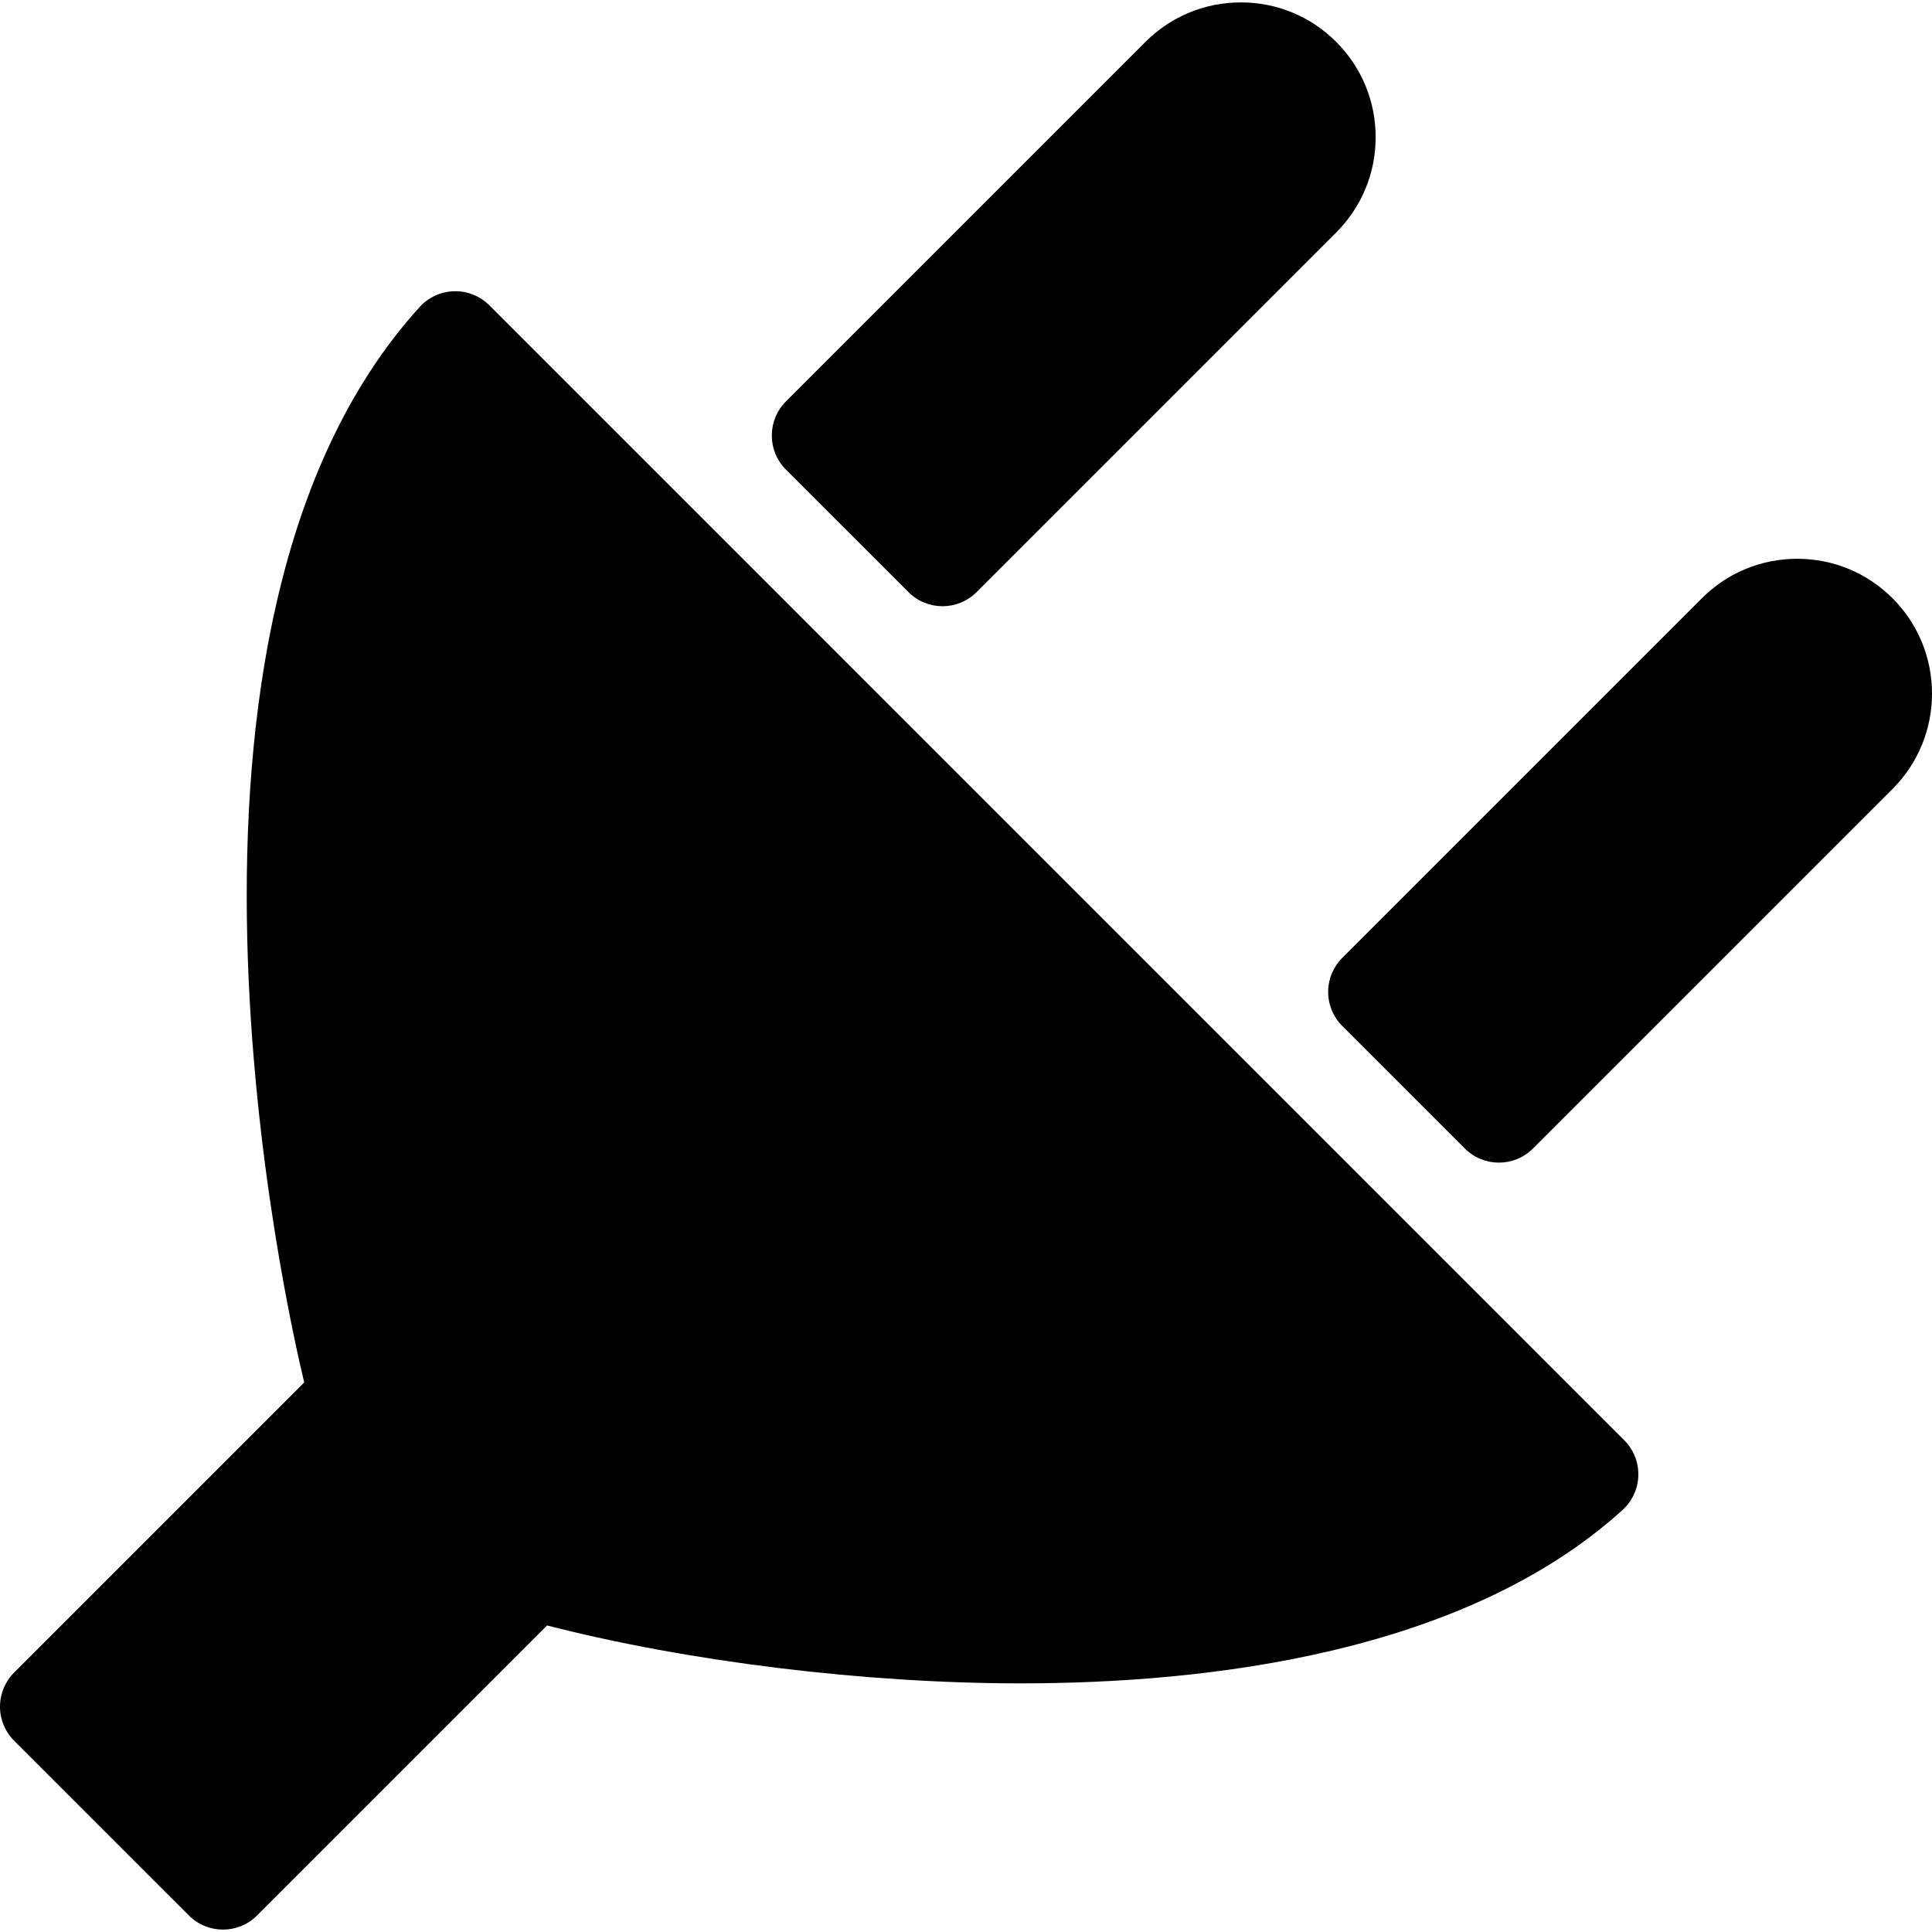
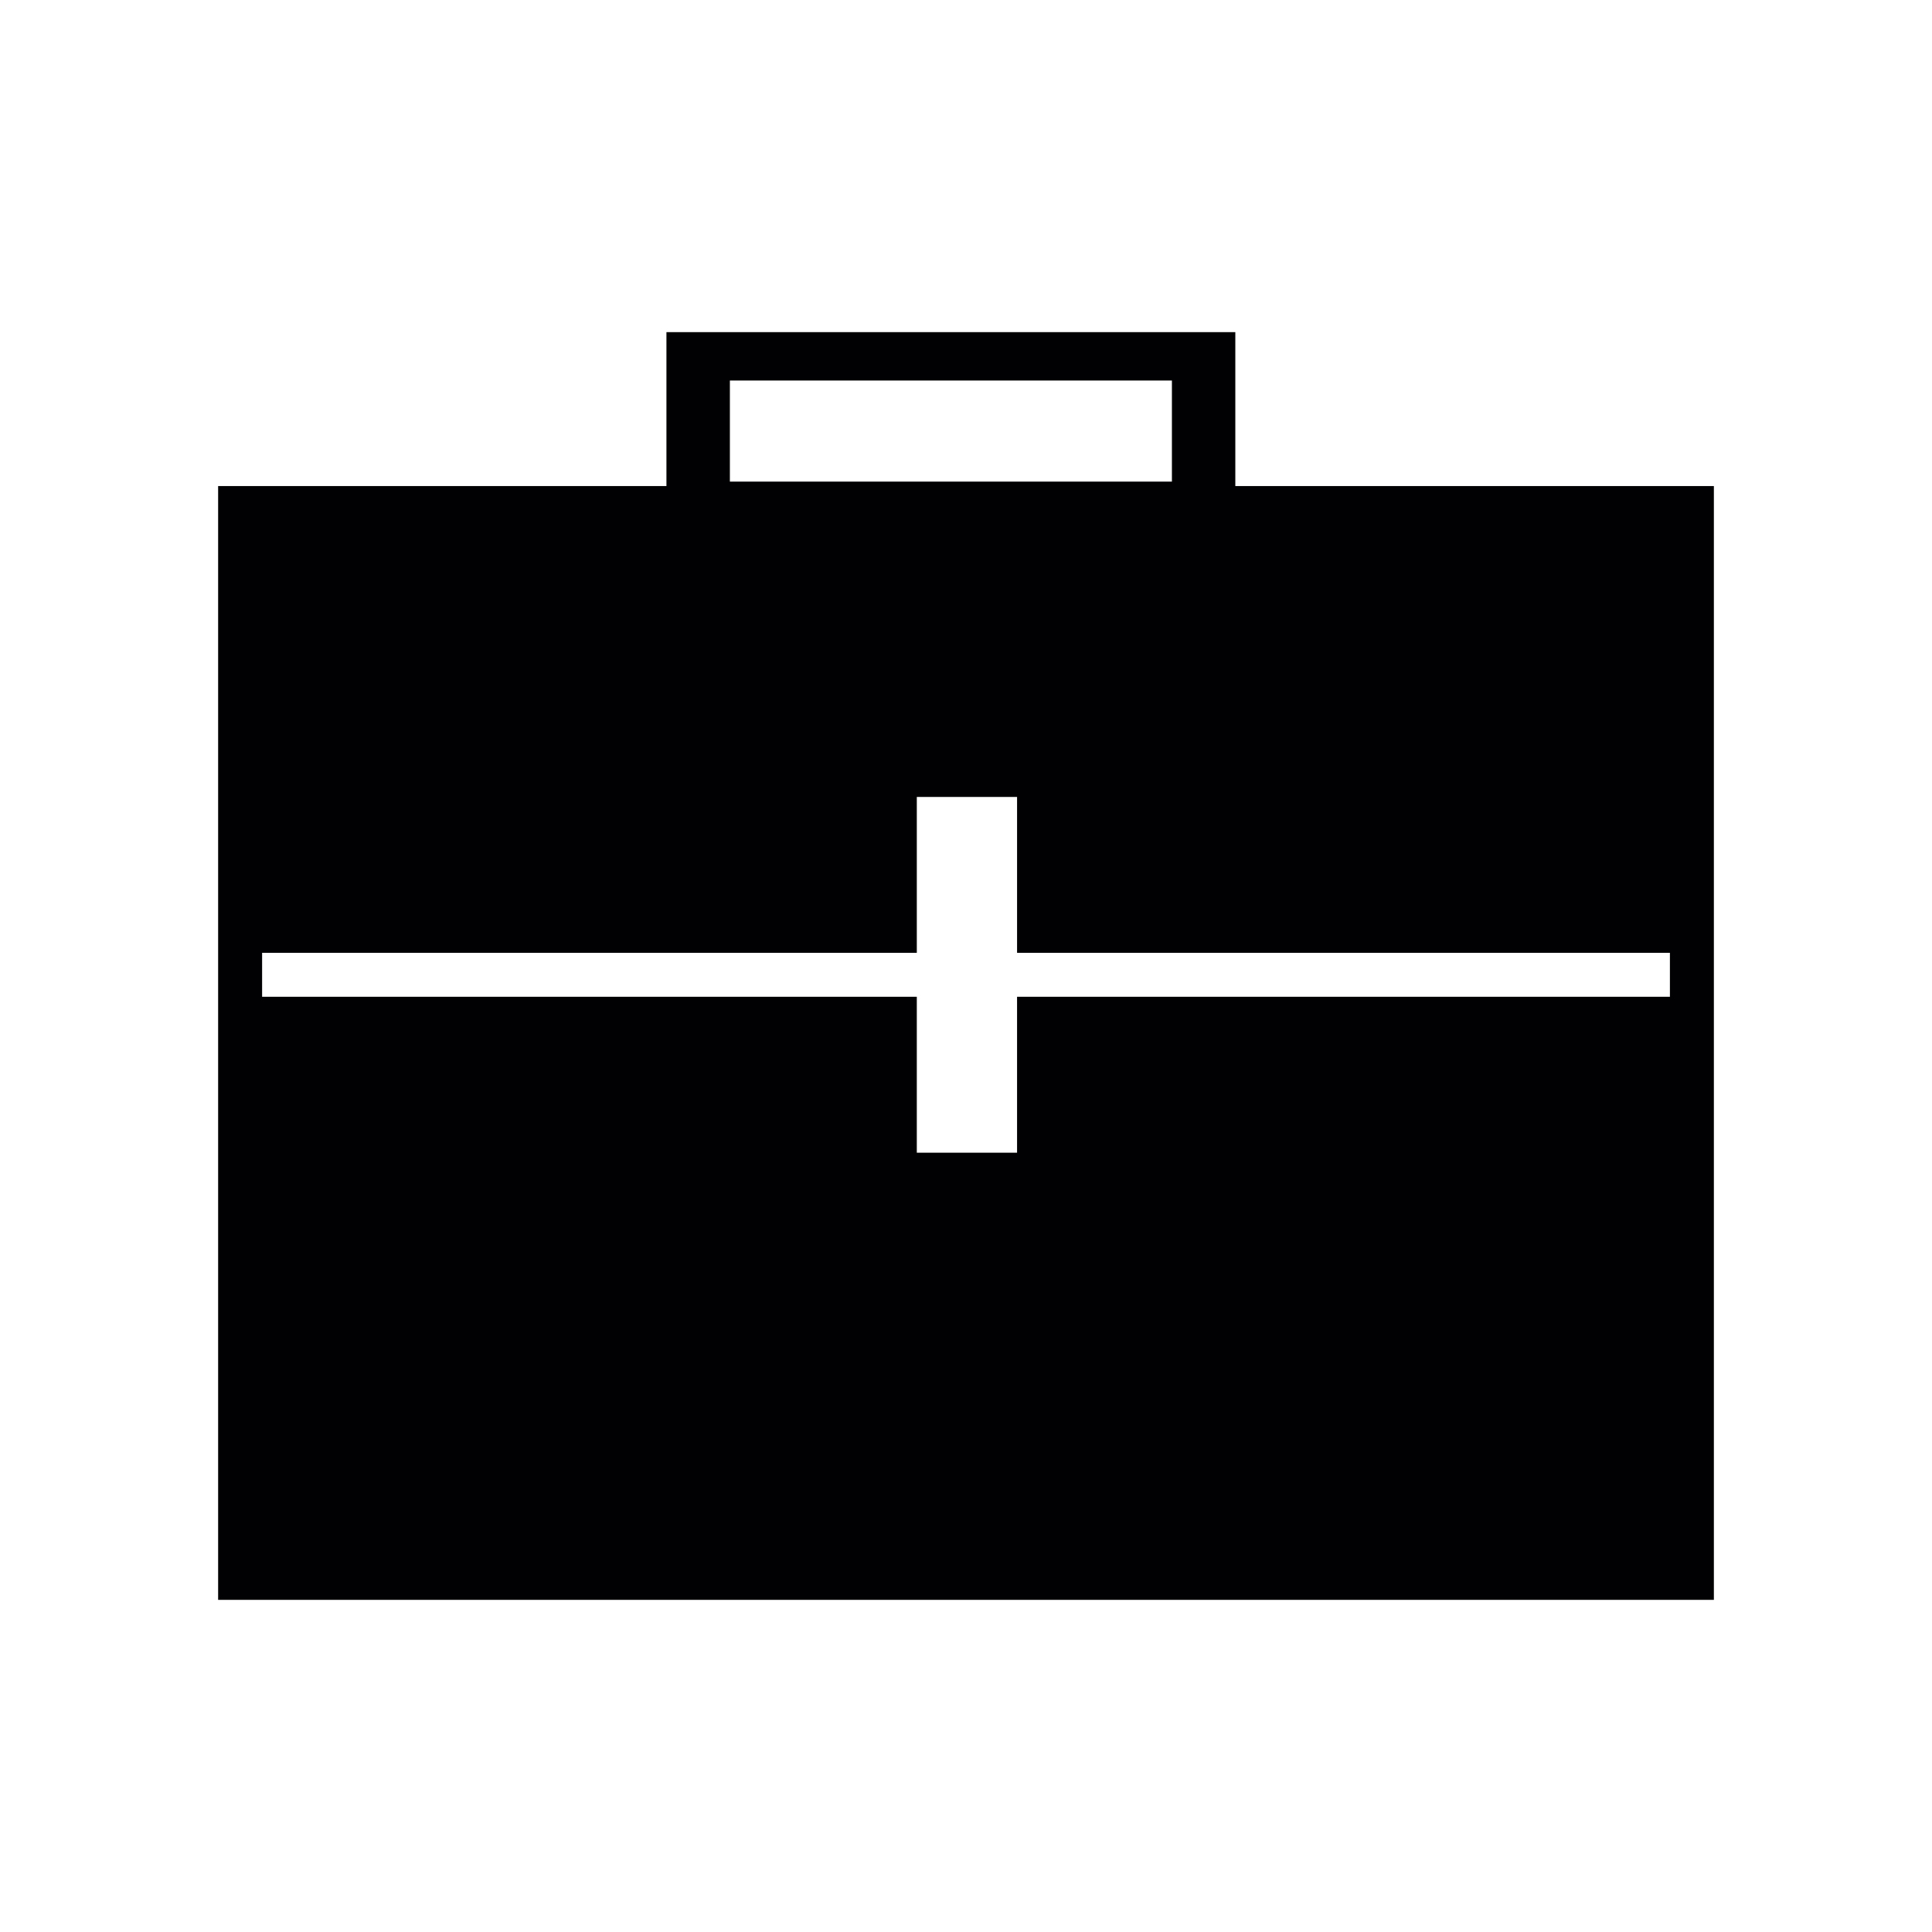
- <svg xmlns="http://www.w3.org/2000/svg" version="1.1" id="Capa_1" x="0px" y="0px" width="99.012px" height="99.012px" viewBox="0 0 99.012 99.012" style="enable-background:new 0 0 99.012 99.012;" xml:space="preserve">
-   <g>
-     <g>
-       <path d="M25.08,15.648c-0.478-0.478-1.135-0.742-1.805-0.723c-0.675,0.017-1.314,0.309-1.768,0.808    c-14.829,16.325-6.762,51.623-5.916,55.115L0.723,85.717C0.26,86.18,0,86.808,0,87.463c0,0.654,0.26,1.283,0.723,1.746    l8.958,8.957c0.482,0.48,1.114,0.723,1.746,0.723c0.631,0,1.264-0.24,1.745-0.723l14.865-14.864    c7.237,1.859,16.289,2.968,24.28,2.968c9.599,0,22.739-1.543,30.836-8.886c0.5-0.454,0.793-1.093,0.809-1.769    c0.018-0.676-0.245-1.328-0.723-1.805L25.08,15.648z" />
-       <path d="M46.557,30.345c0.482,0.482,1.114,0.723,1.746,0.723c0.632,0,1.264-0.241,1.746-0.724l18.428-18.428    c1.305-1.305,2.023-3.04,2.023-4.885c0-1.846-0.719-3.582-2.023-4.886c-1.305-1.305-3.039-2.022-4.885-2.022    c-1.845,0-3.581,0.718-4.887,2.022L40.277,20.574c-0.964,0.964-0.964,2.527,0,3.492L46.557,30.345z" />
-       <path d="M96.99,30.661c-1.305-1.305-3.039-2.024-4.885-2.024c-1.847,0-3.582,0.718-4.886,2.023L68.79,49.089    c-0.464,0.463-0.724,1.091-0.724,1.746s0.26,1.282,0.724,1.746l6.28,6.278c0.481,0.482,1.113,0.724,1.746,0.724    c0.631,0,1.264-0.241,1.746-0.724l18.43-18.429C99.686,37.735,99.686,33.353,96.99,30.661z" />
-     </g>
-   </g>
-   <g>
- </g>
-   <g>
- </g>
-   <g>
- </g>
-   <g>
- </g>
-   <g>
- </g>
-   <g>
- </g>
-   <g>
- </g>
-   <g>
- </g>
-   <g>
- </g>
-   <g>
- </g>
-   <g>
- </g>
-   <g>
- </g>
-   <g>
- </g>
-   <g>
- </g>
-   <g>
- </g>
+ <svg xmlns="http://www.w3.org/2000/svg" height="310" width="310">
+   <path d="M198.214 77.991V53.294h-91.28V77.99H35v178.715h240V77.991h-76.786zm-81.101-16.934h70.927v16.22h-70.927v-16.22zm150.83 98.881H163.193v25.02h-16.087v-25.02H42.057v-7.053h105.05v-25.011h16.087v25.011h104.752v7.053h-.004z" fill="#010002" />
</svg>
